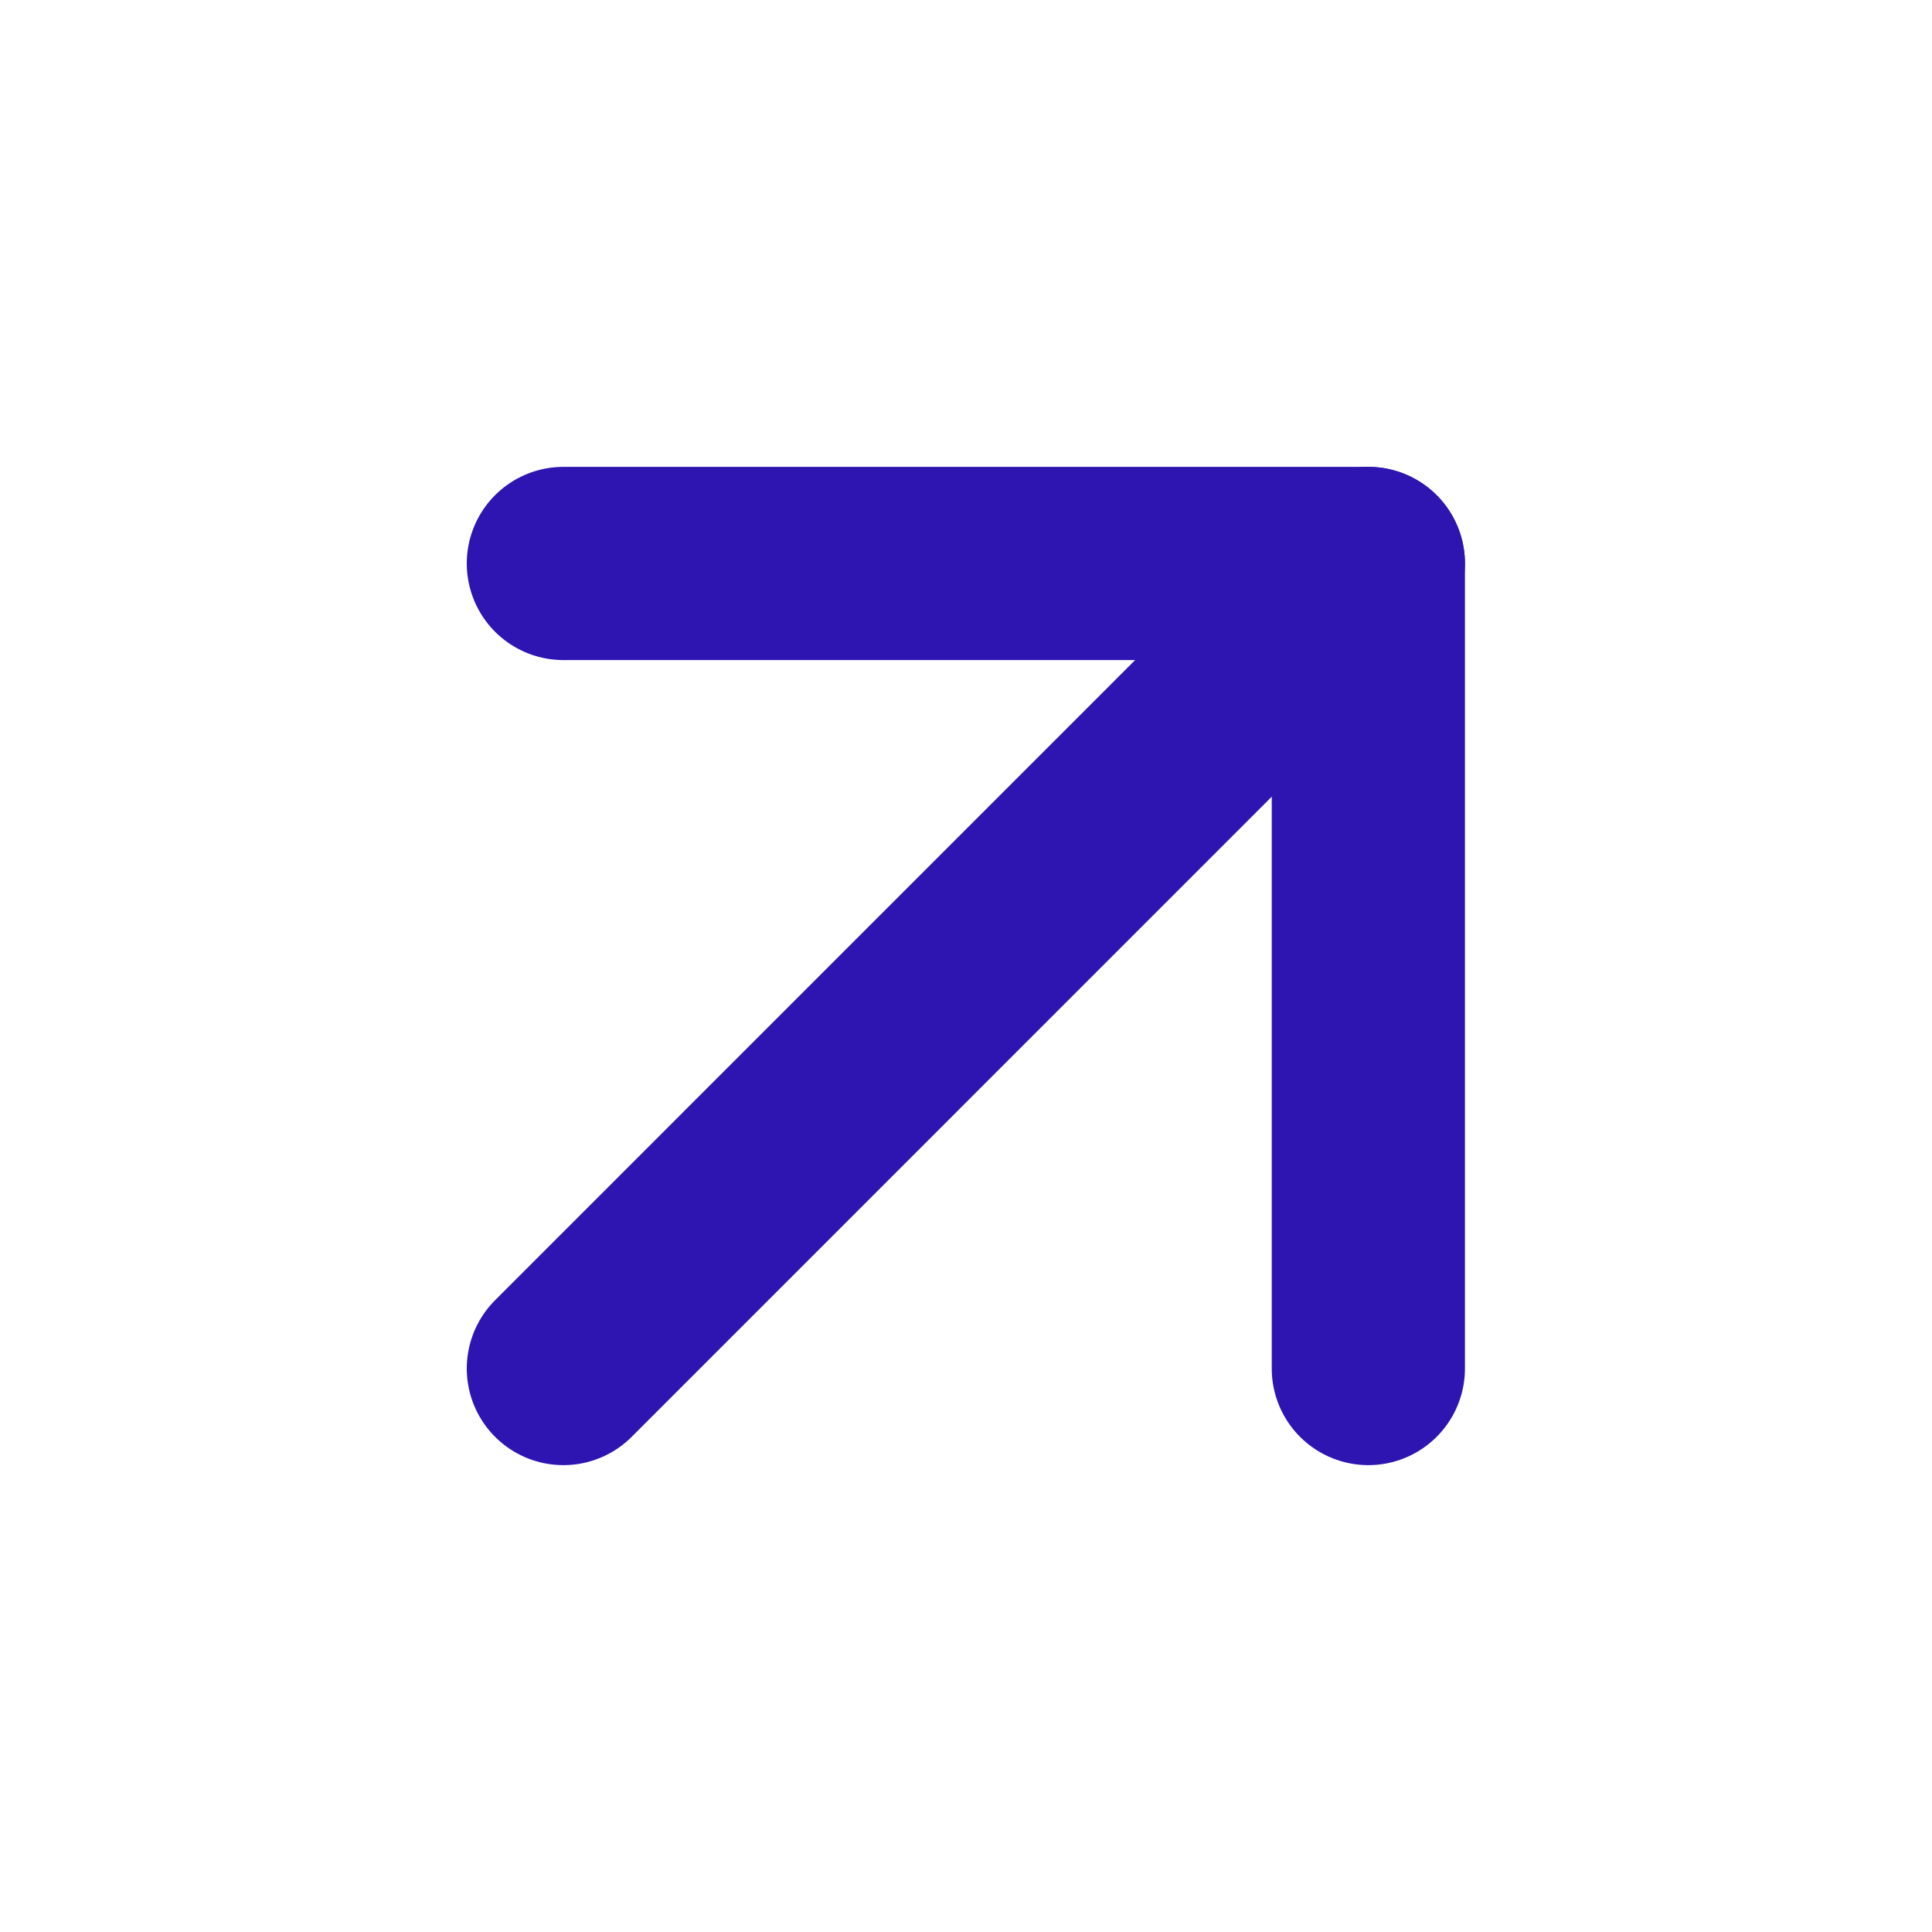
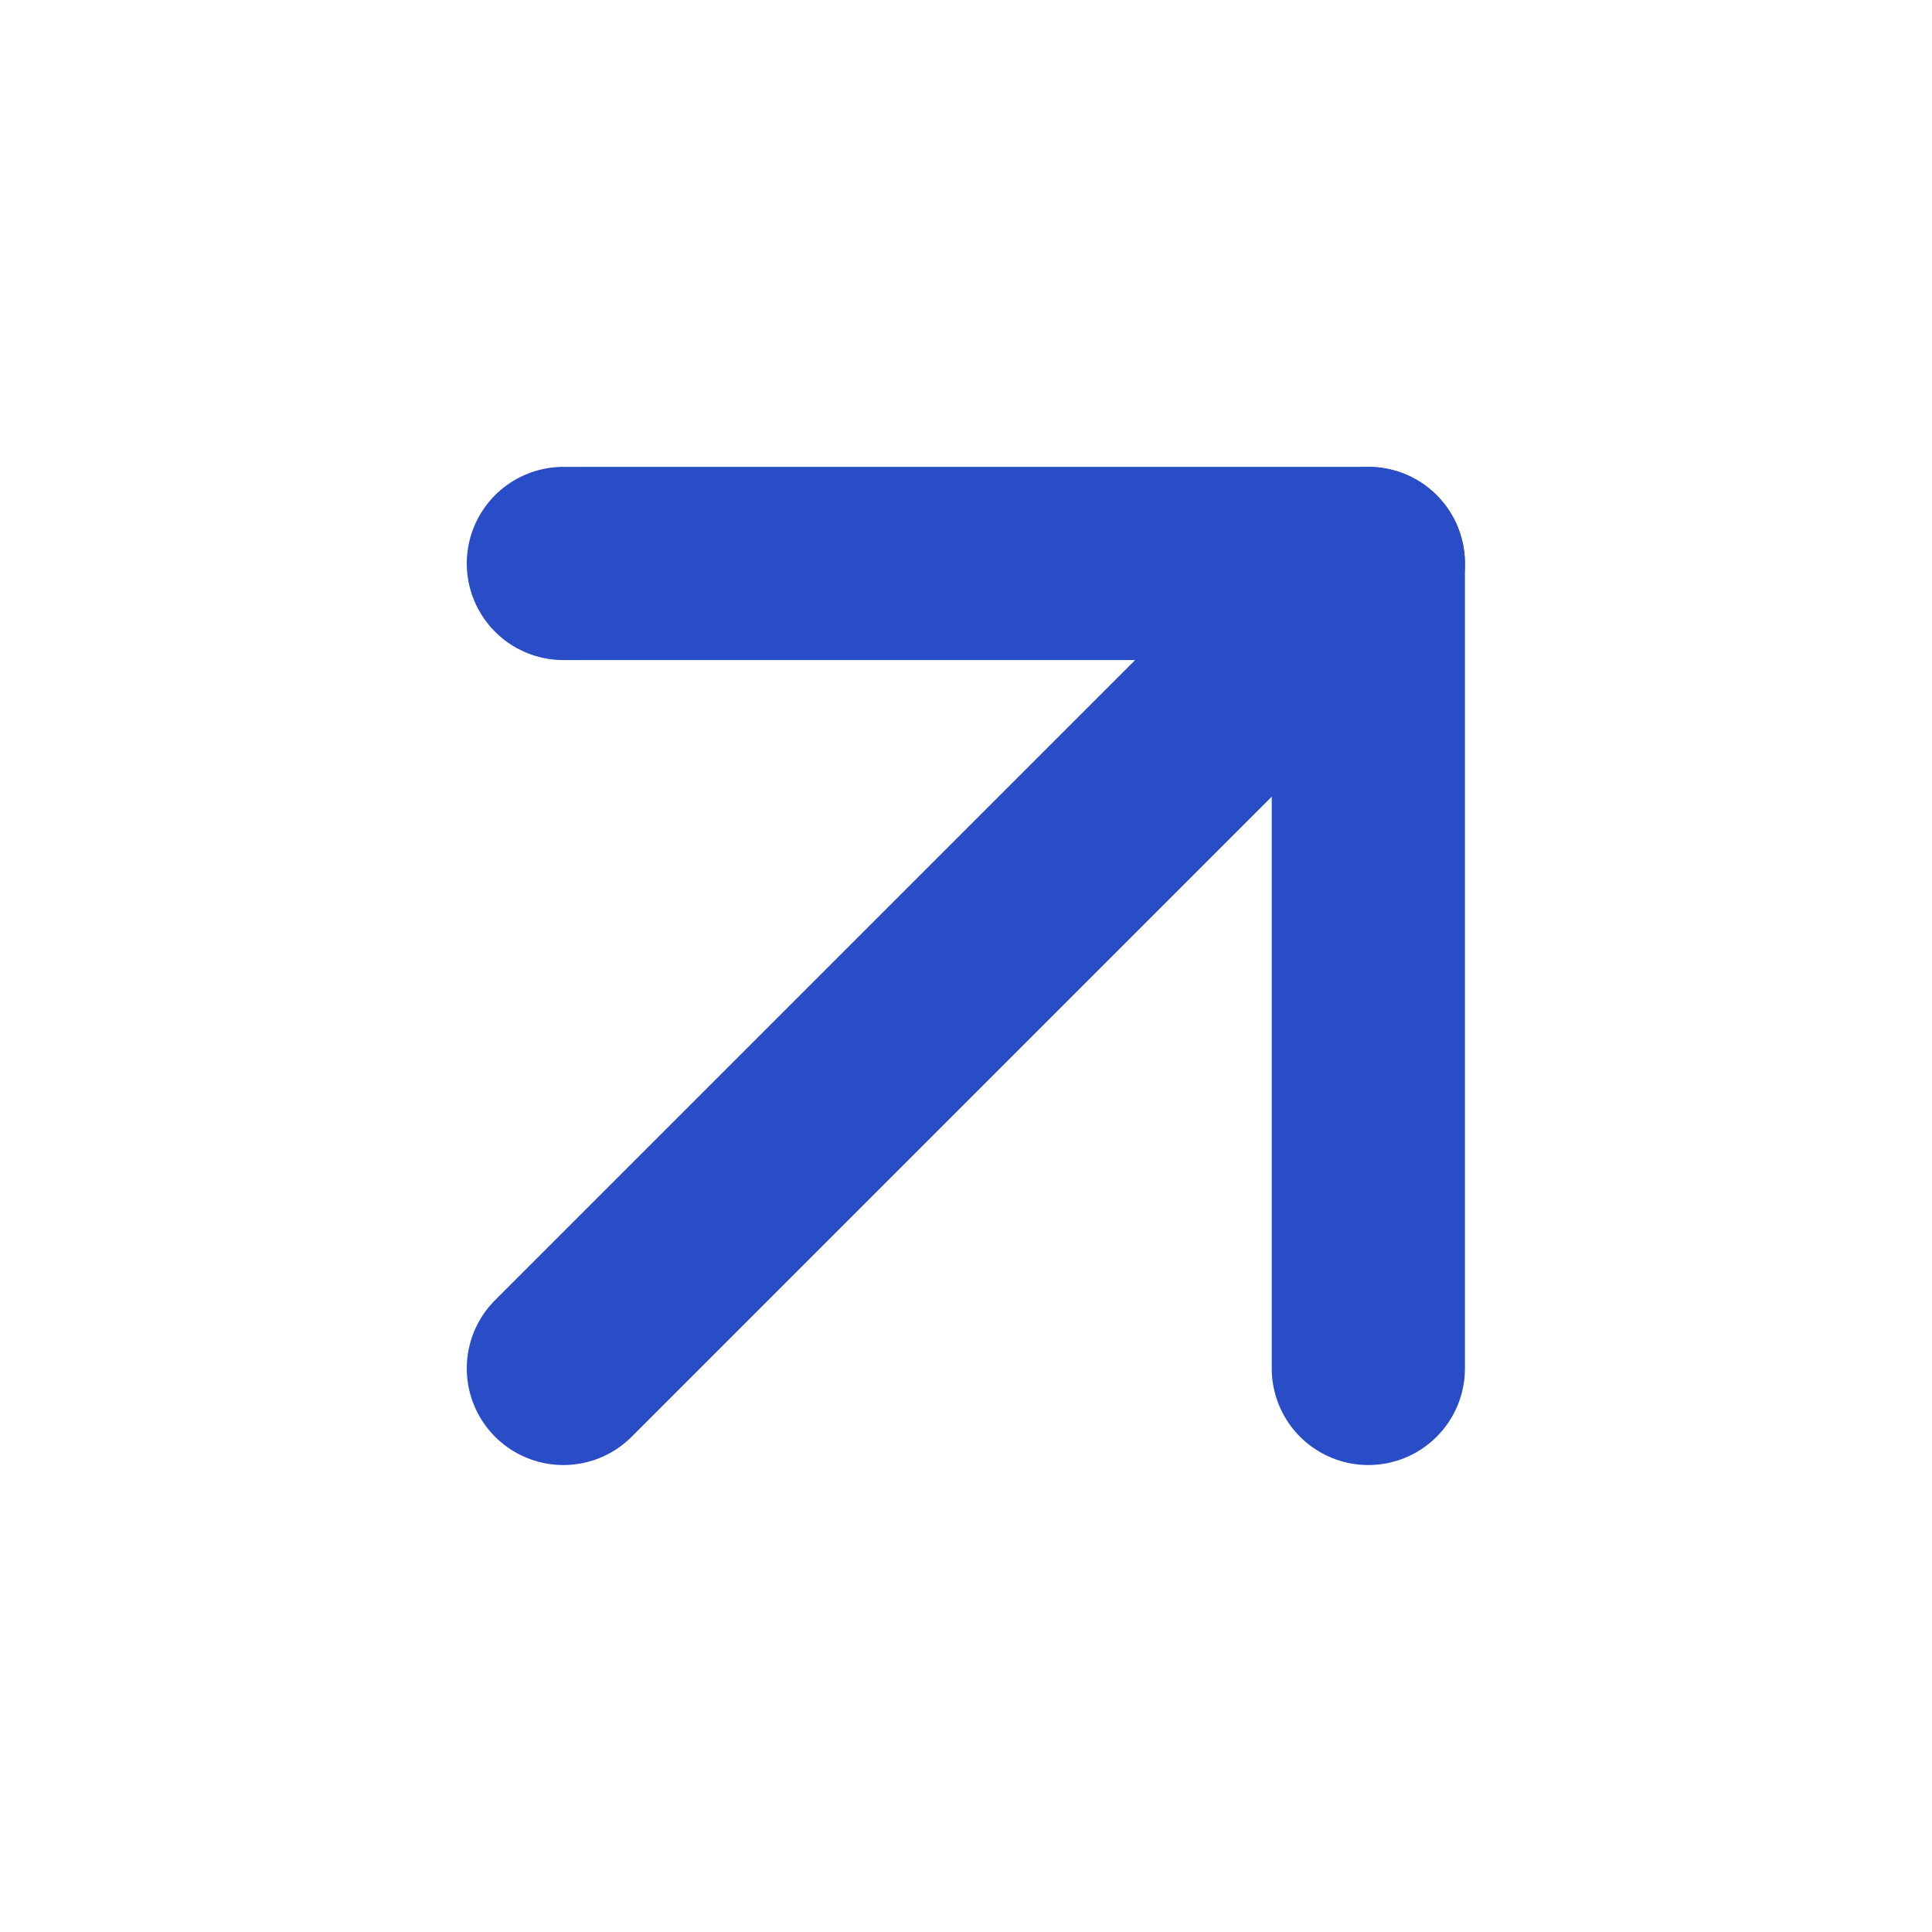
<svg xmlns="http://www.w3.org/2000/svg" width="20" height="20" viewBox="0 0 20 20" fill="none">
-   <path d="M5.832 5.833H14.165V14.167" stroke="#2E15B1" stroke-width="2" stroke-linecap="round" stroke-linejoin="round" />
-   <path d="M5.832 14.167L14.165 5.833" stroke="#2E15B1" stroke-width="2" stroke-linecap="round" stroke-linejoin="round" />
+   <path d="M5.832 5.833H14.165V14.166" stroke="#294DC7" stroke-width="2" stroke-linecap="round" stroke-linejoin="round" />
+   <path d="M5.832 14.166L14.165 5.833" stroke="#294DC7" stroke-width="2" stroke-linecap="round" stroke-linejoin="round" />
</svg>
